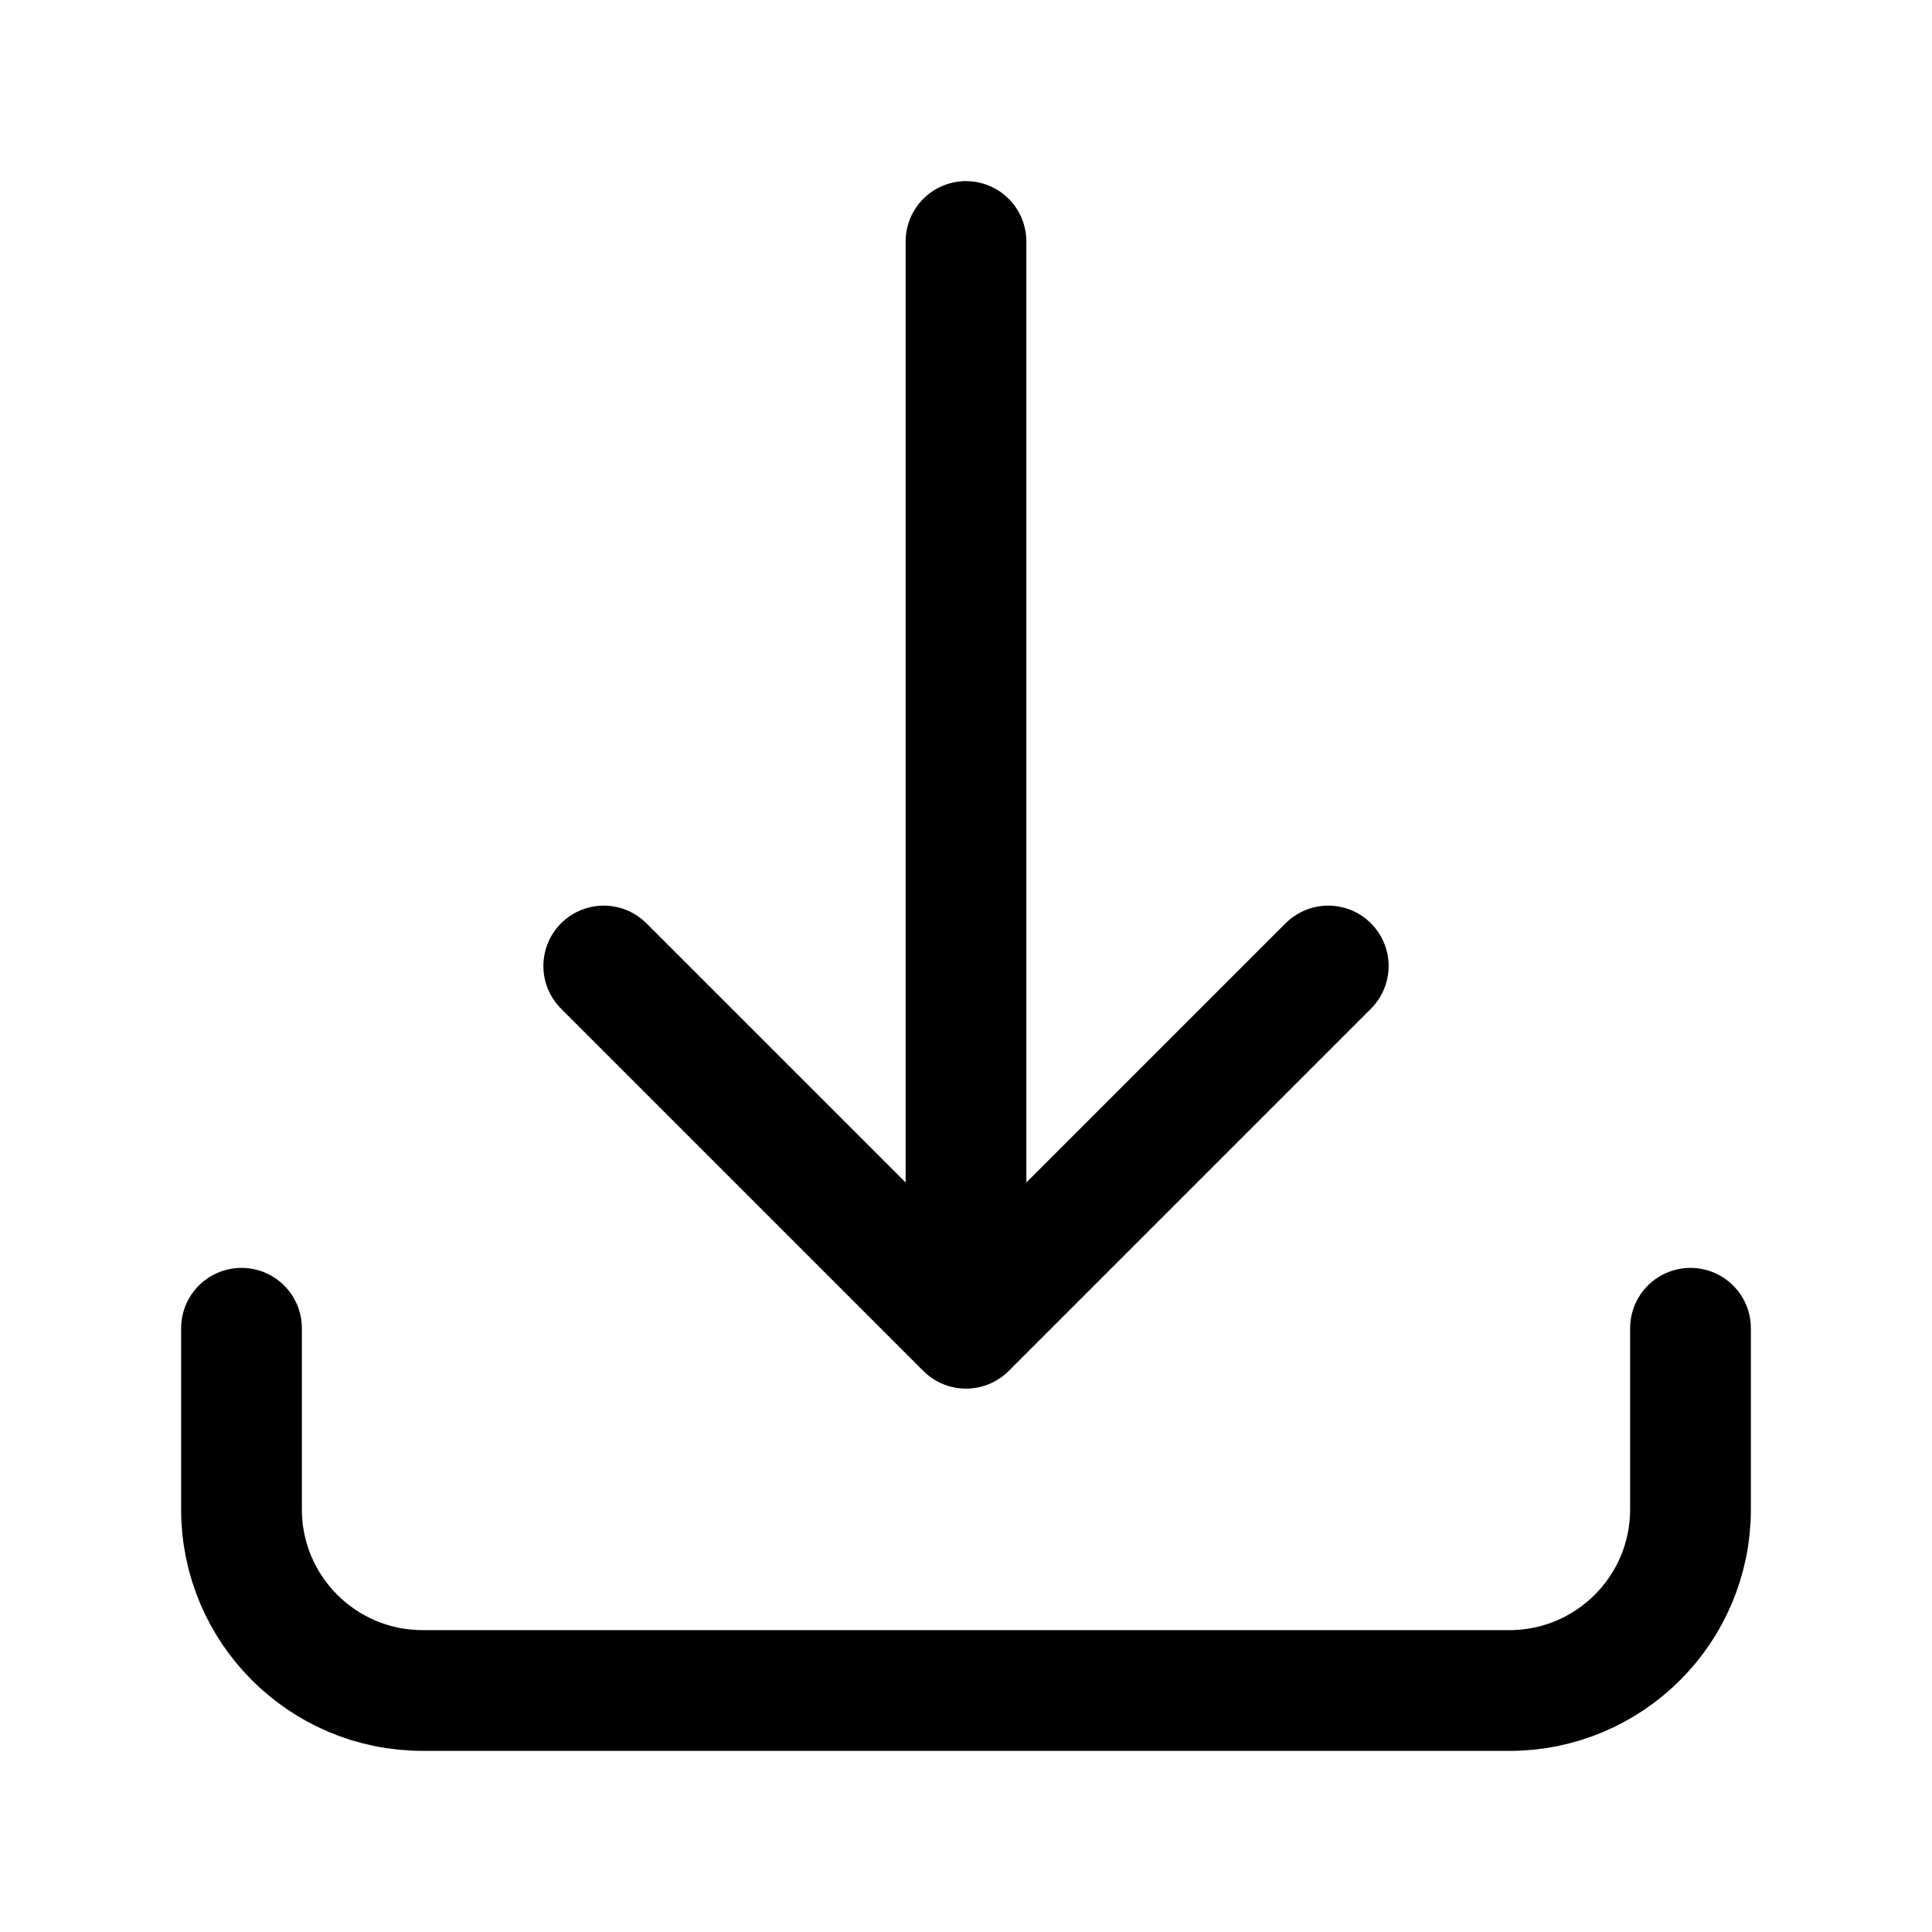
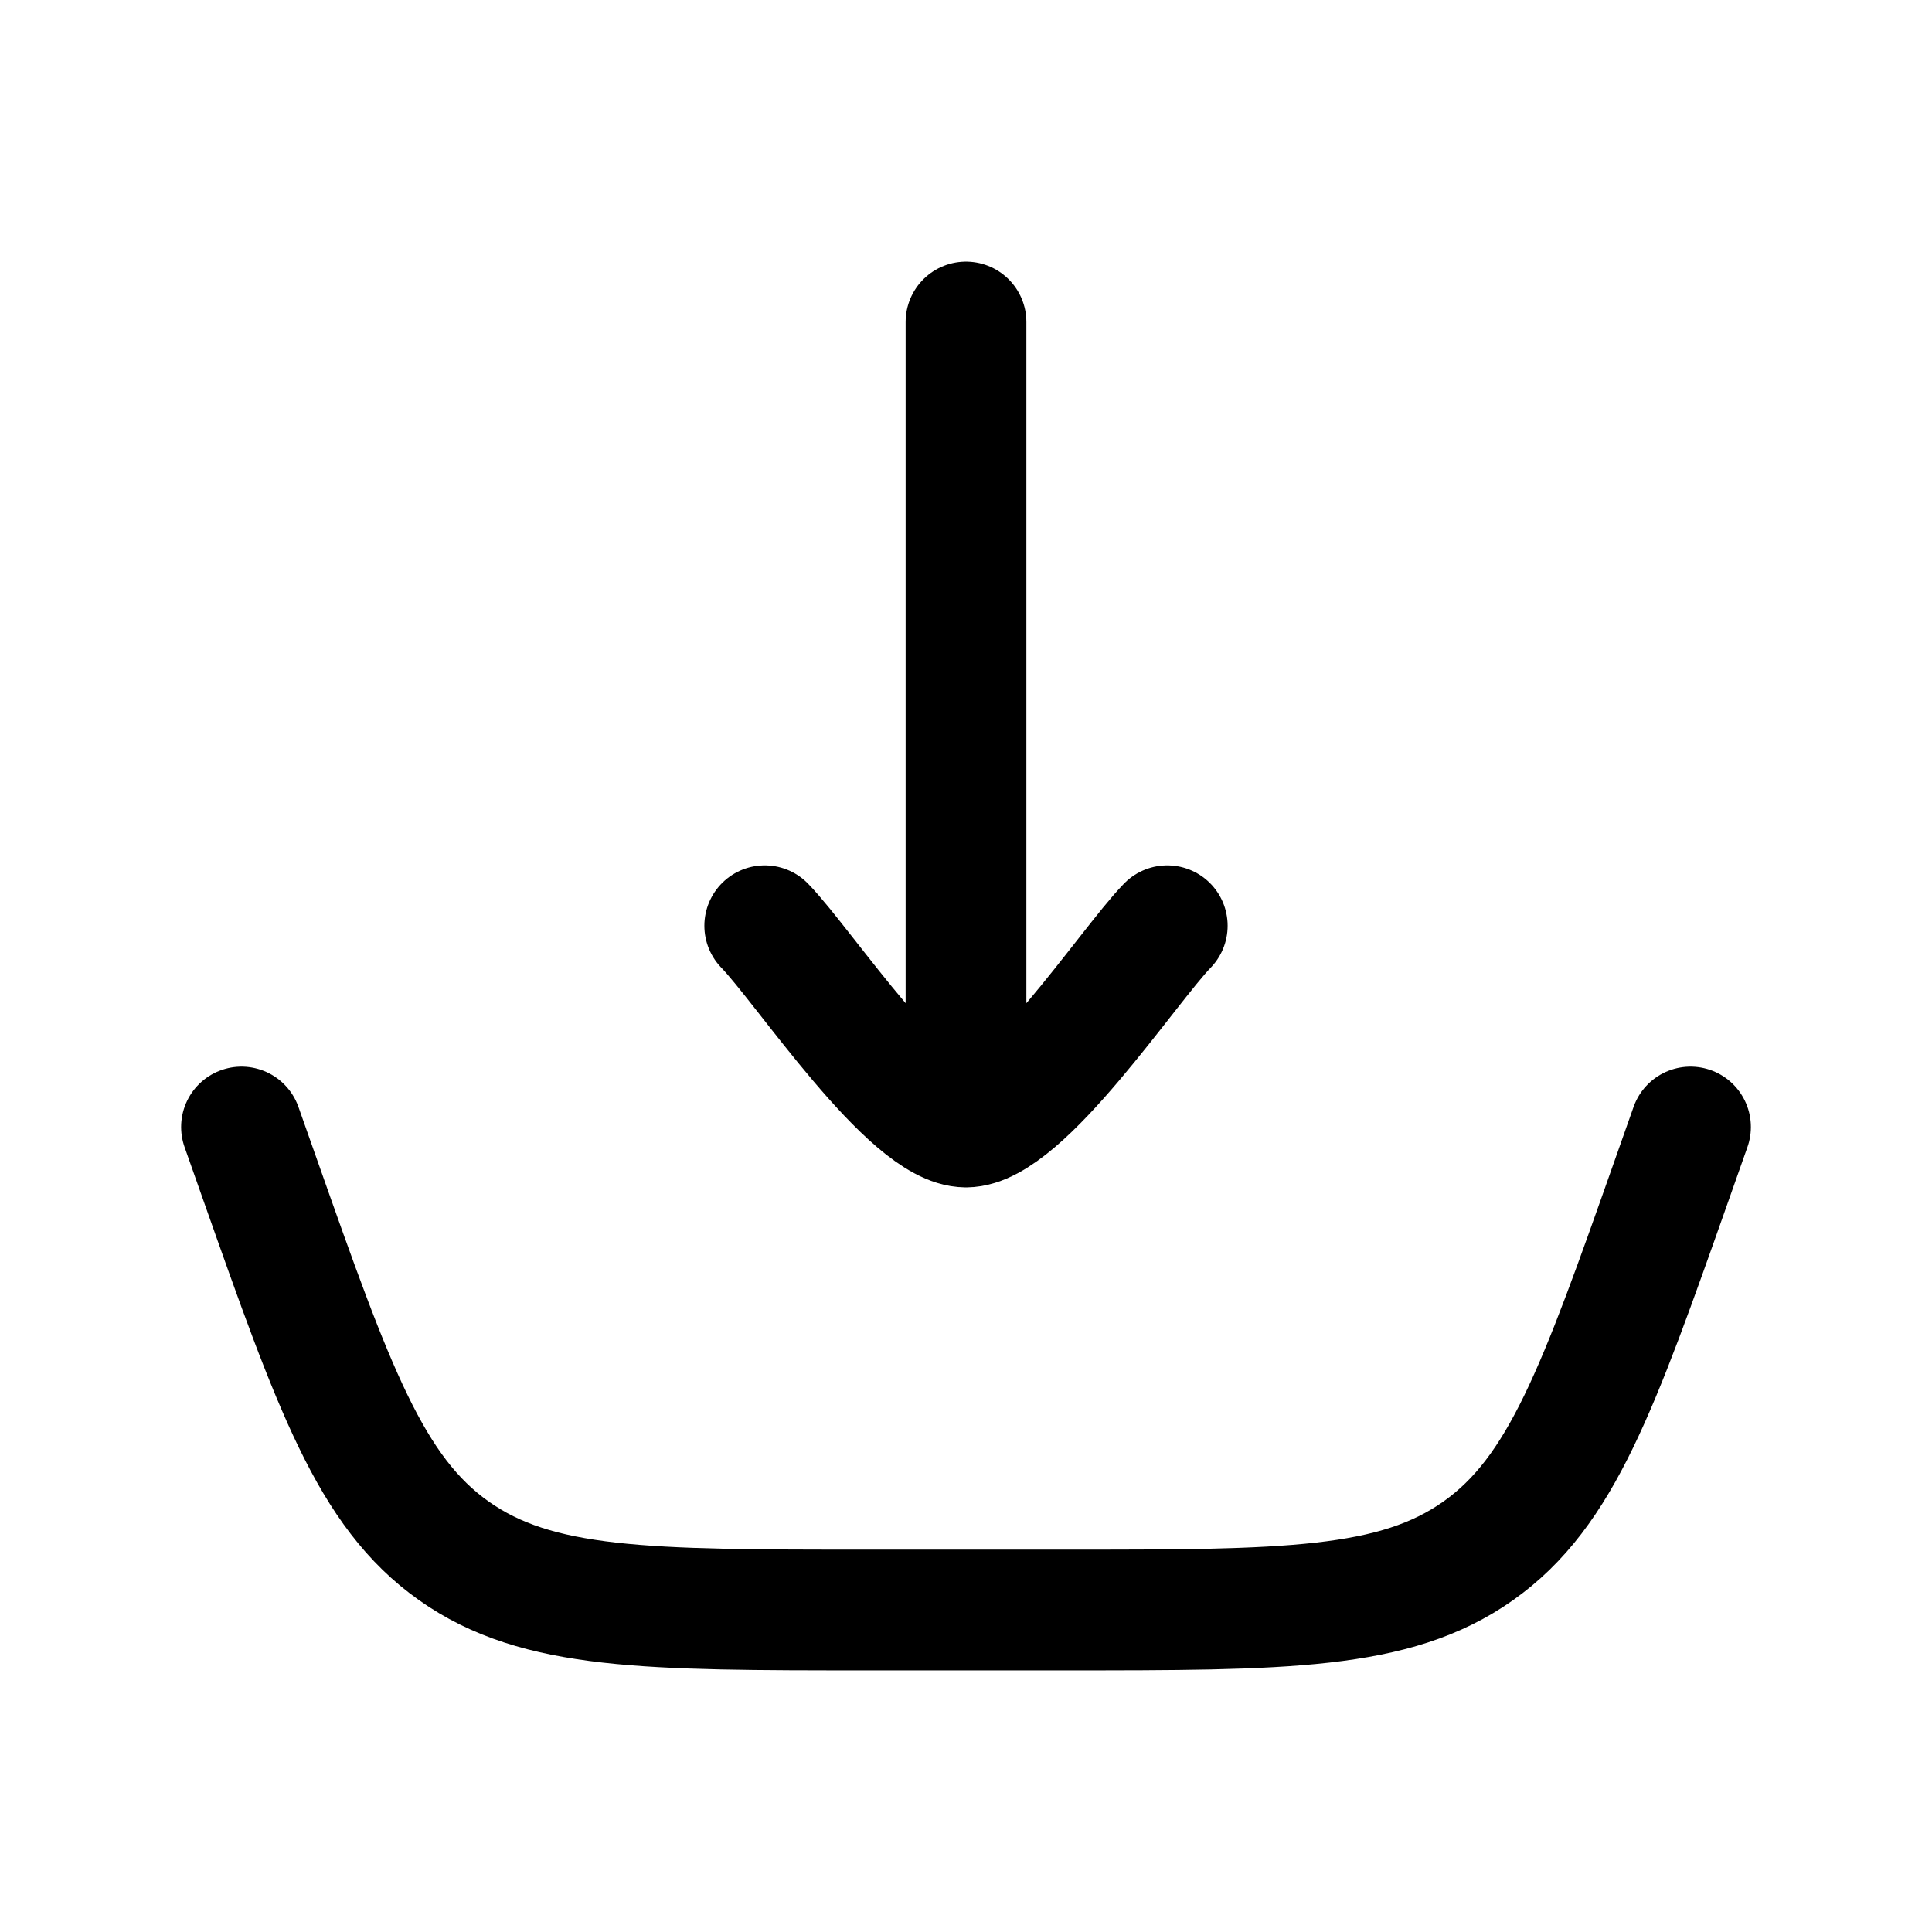
- <svg xmlns="http://www.w3.org/2000/svg" fill="none" viewBox="0 0 24 24" stroke-width="1.5" stroke="currentColor">
-   <path stroke-linecap="round" stroke-linejoin="round" d="M3 16.5v2.25A2.25 2.25 0 0 0 5.25 21h13.5A2.25 2.25 0 0 0 21 18.75V16.5M16.5 12 12 16.5m0 0L7.5 12m4.5 4.5V3" />
+ <svg xmlns="http://www.w3.org/2000/svg" viewBox="0 0 24 24" color="currentColor" fill="none">
+   <path d="M3 14L3.234 14.663C4.144 17.241 4.599 18.531 5.638 19.265C6.676 20 8.043 20 10.778 20H13.222C15.957 20 17.324 20 18.363 19.265C19.401 18.531 19.856 17.241 20.766 14.663L21 14" stroke="currentColor" stroke-width="1.5" stroke-linecap="round" />
+   <path d="M12 14V4M12 14C11.3 14 9.992 12.006 9.5 11.5M12 14C12.7 14 14.009 12.006 14.5 11.5" stroke="currentColor" stroke-width="1.5" stroke-linecap="round" stroke-linejoin="round" />
</svg>
